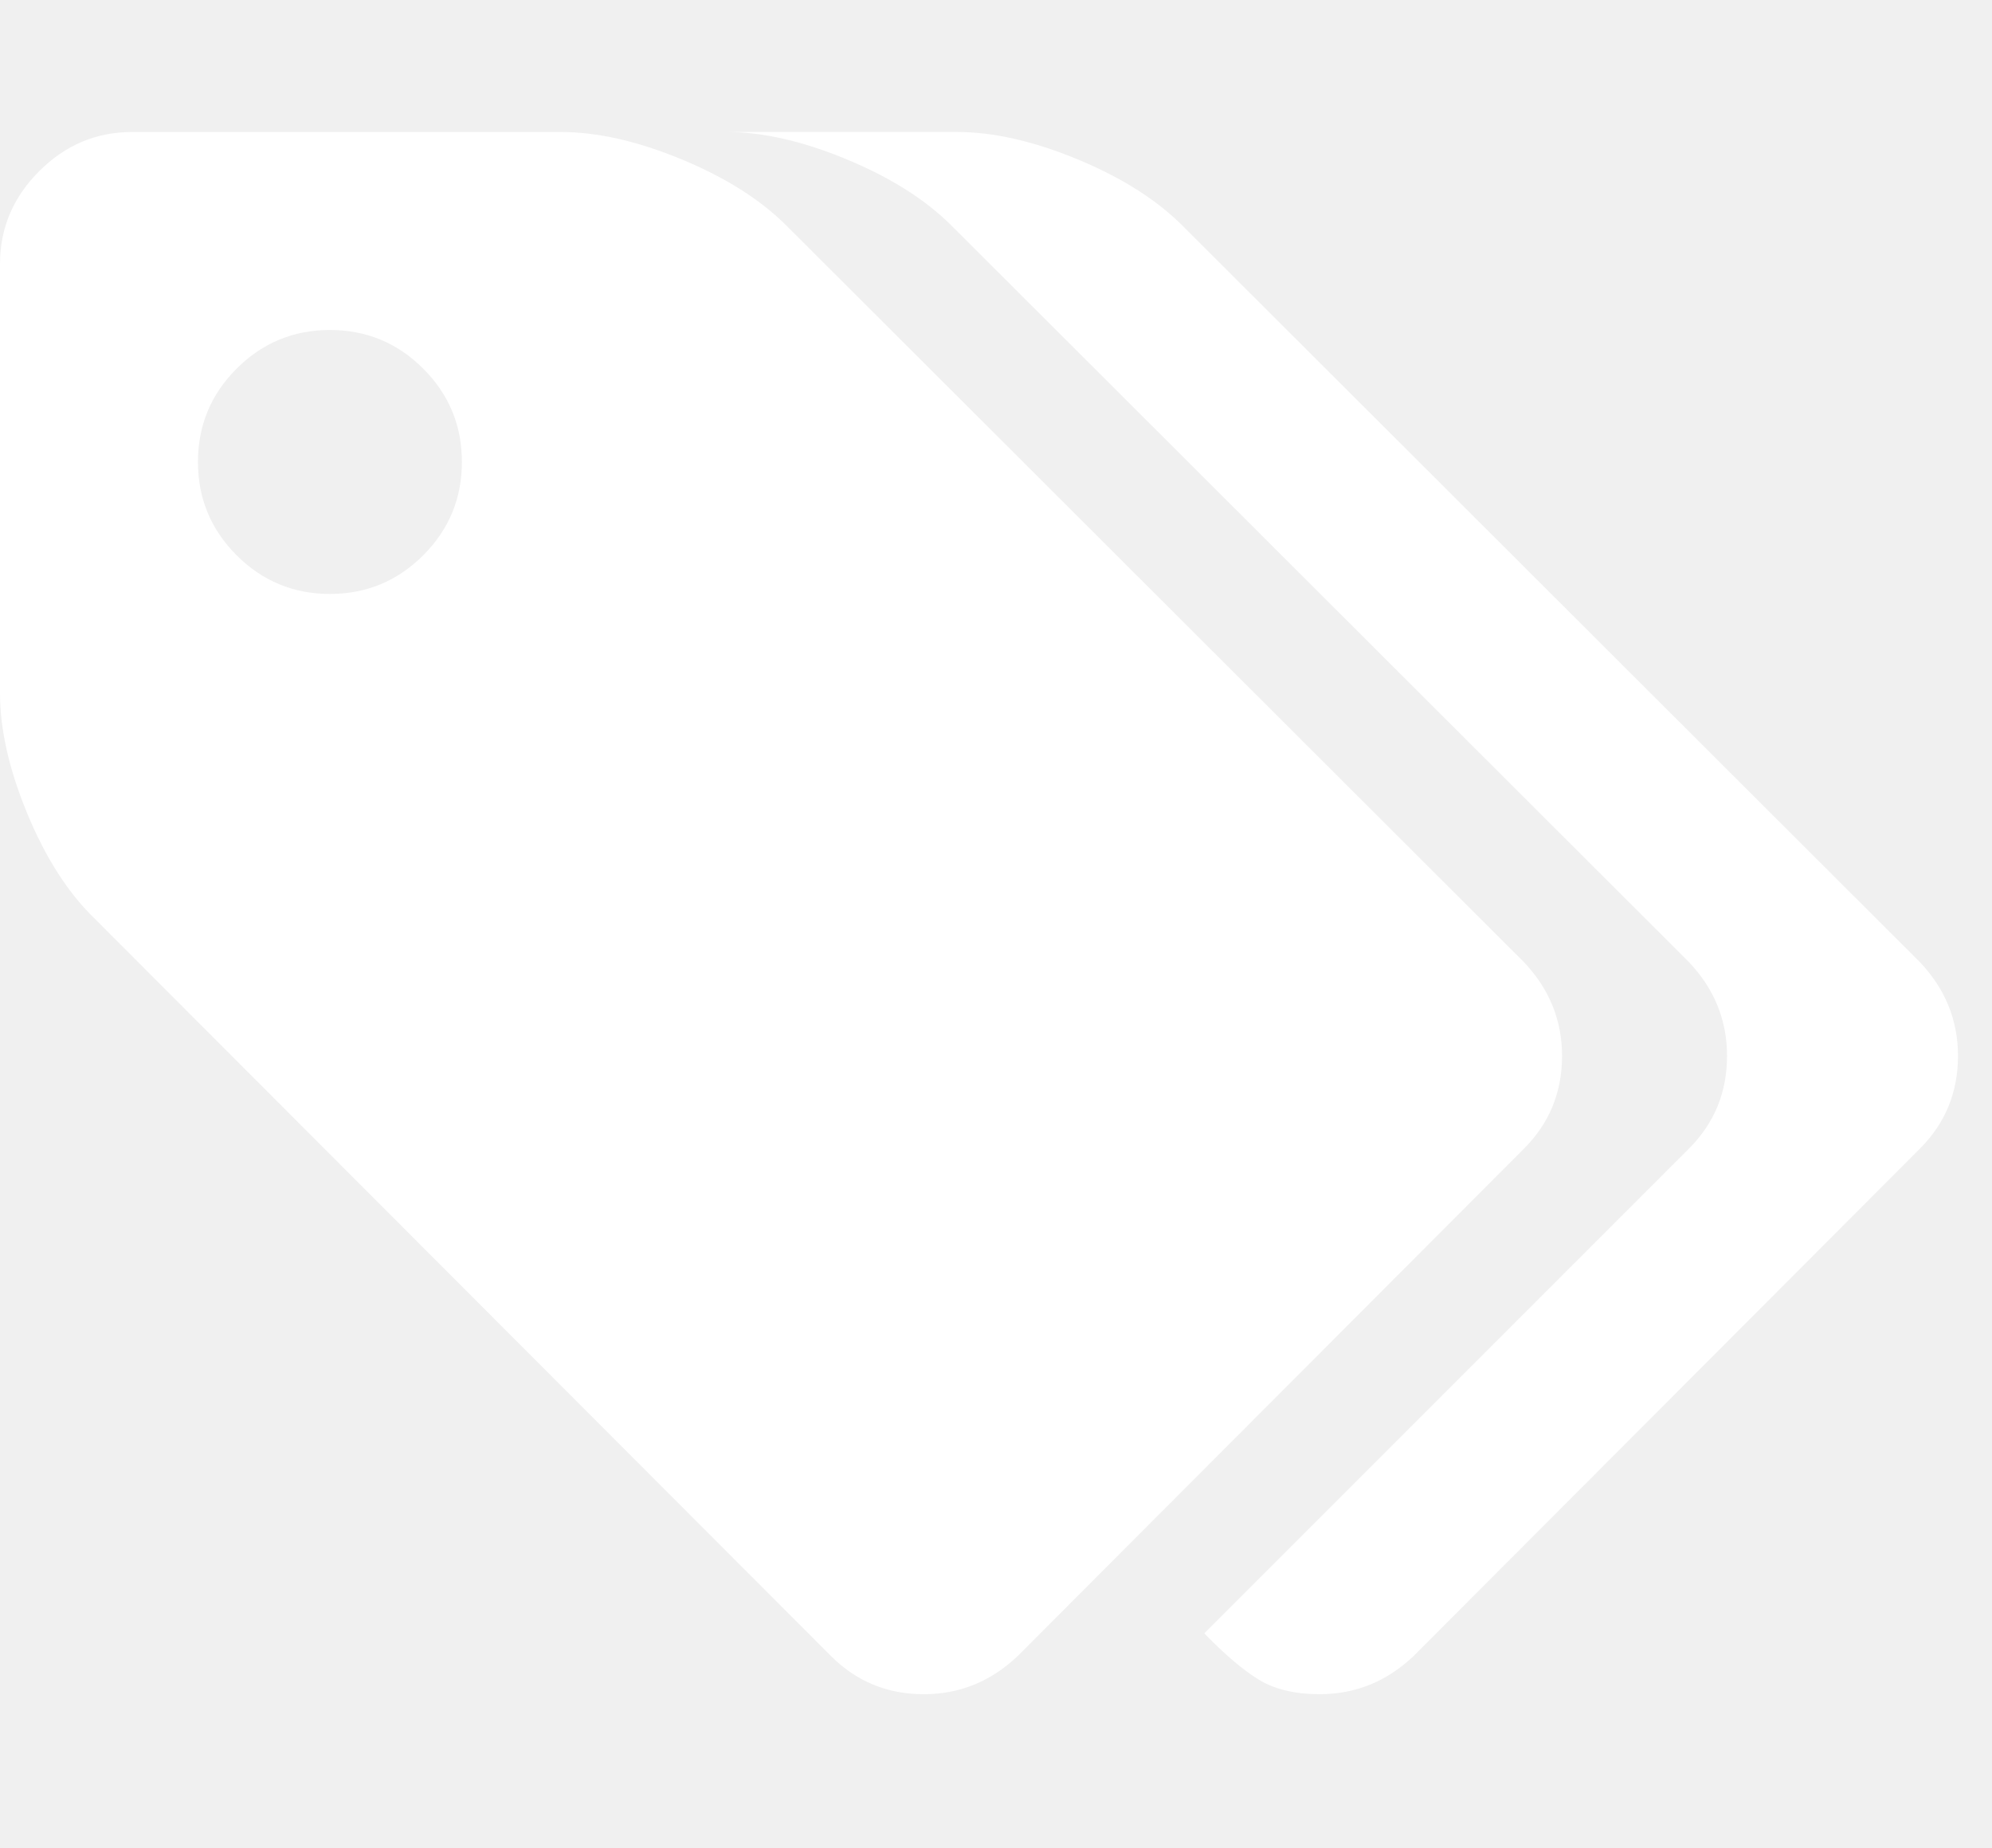
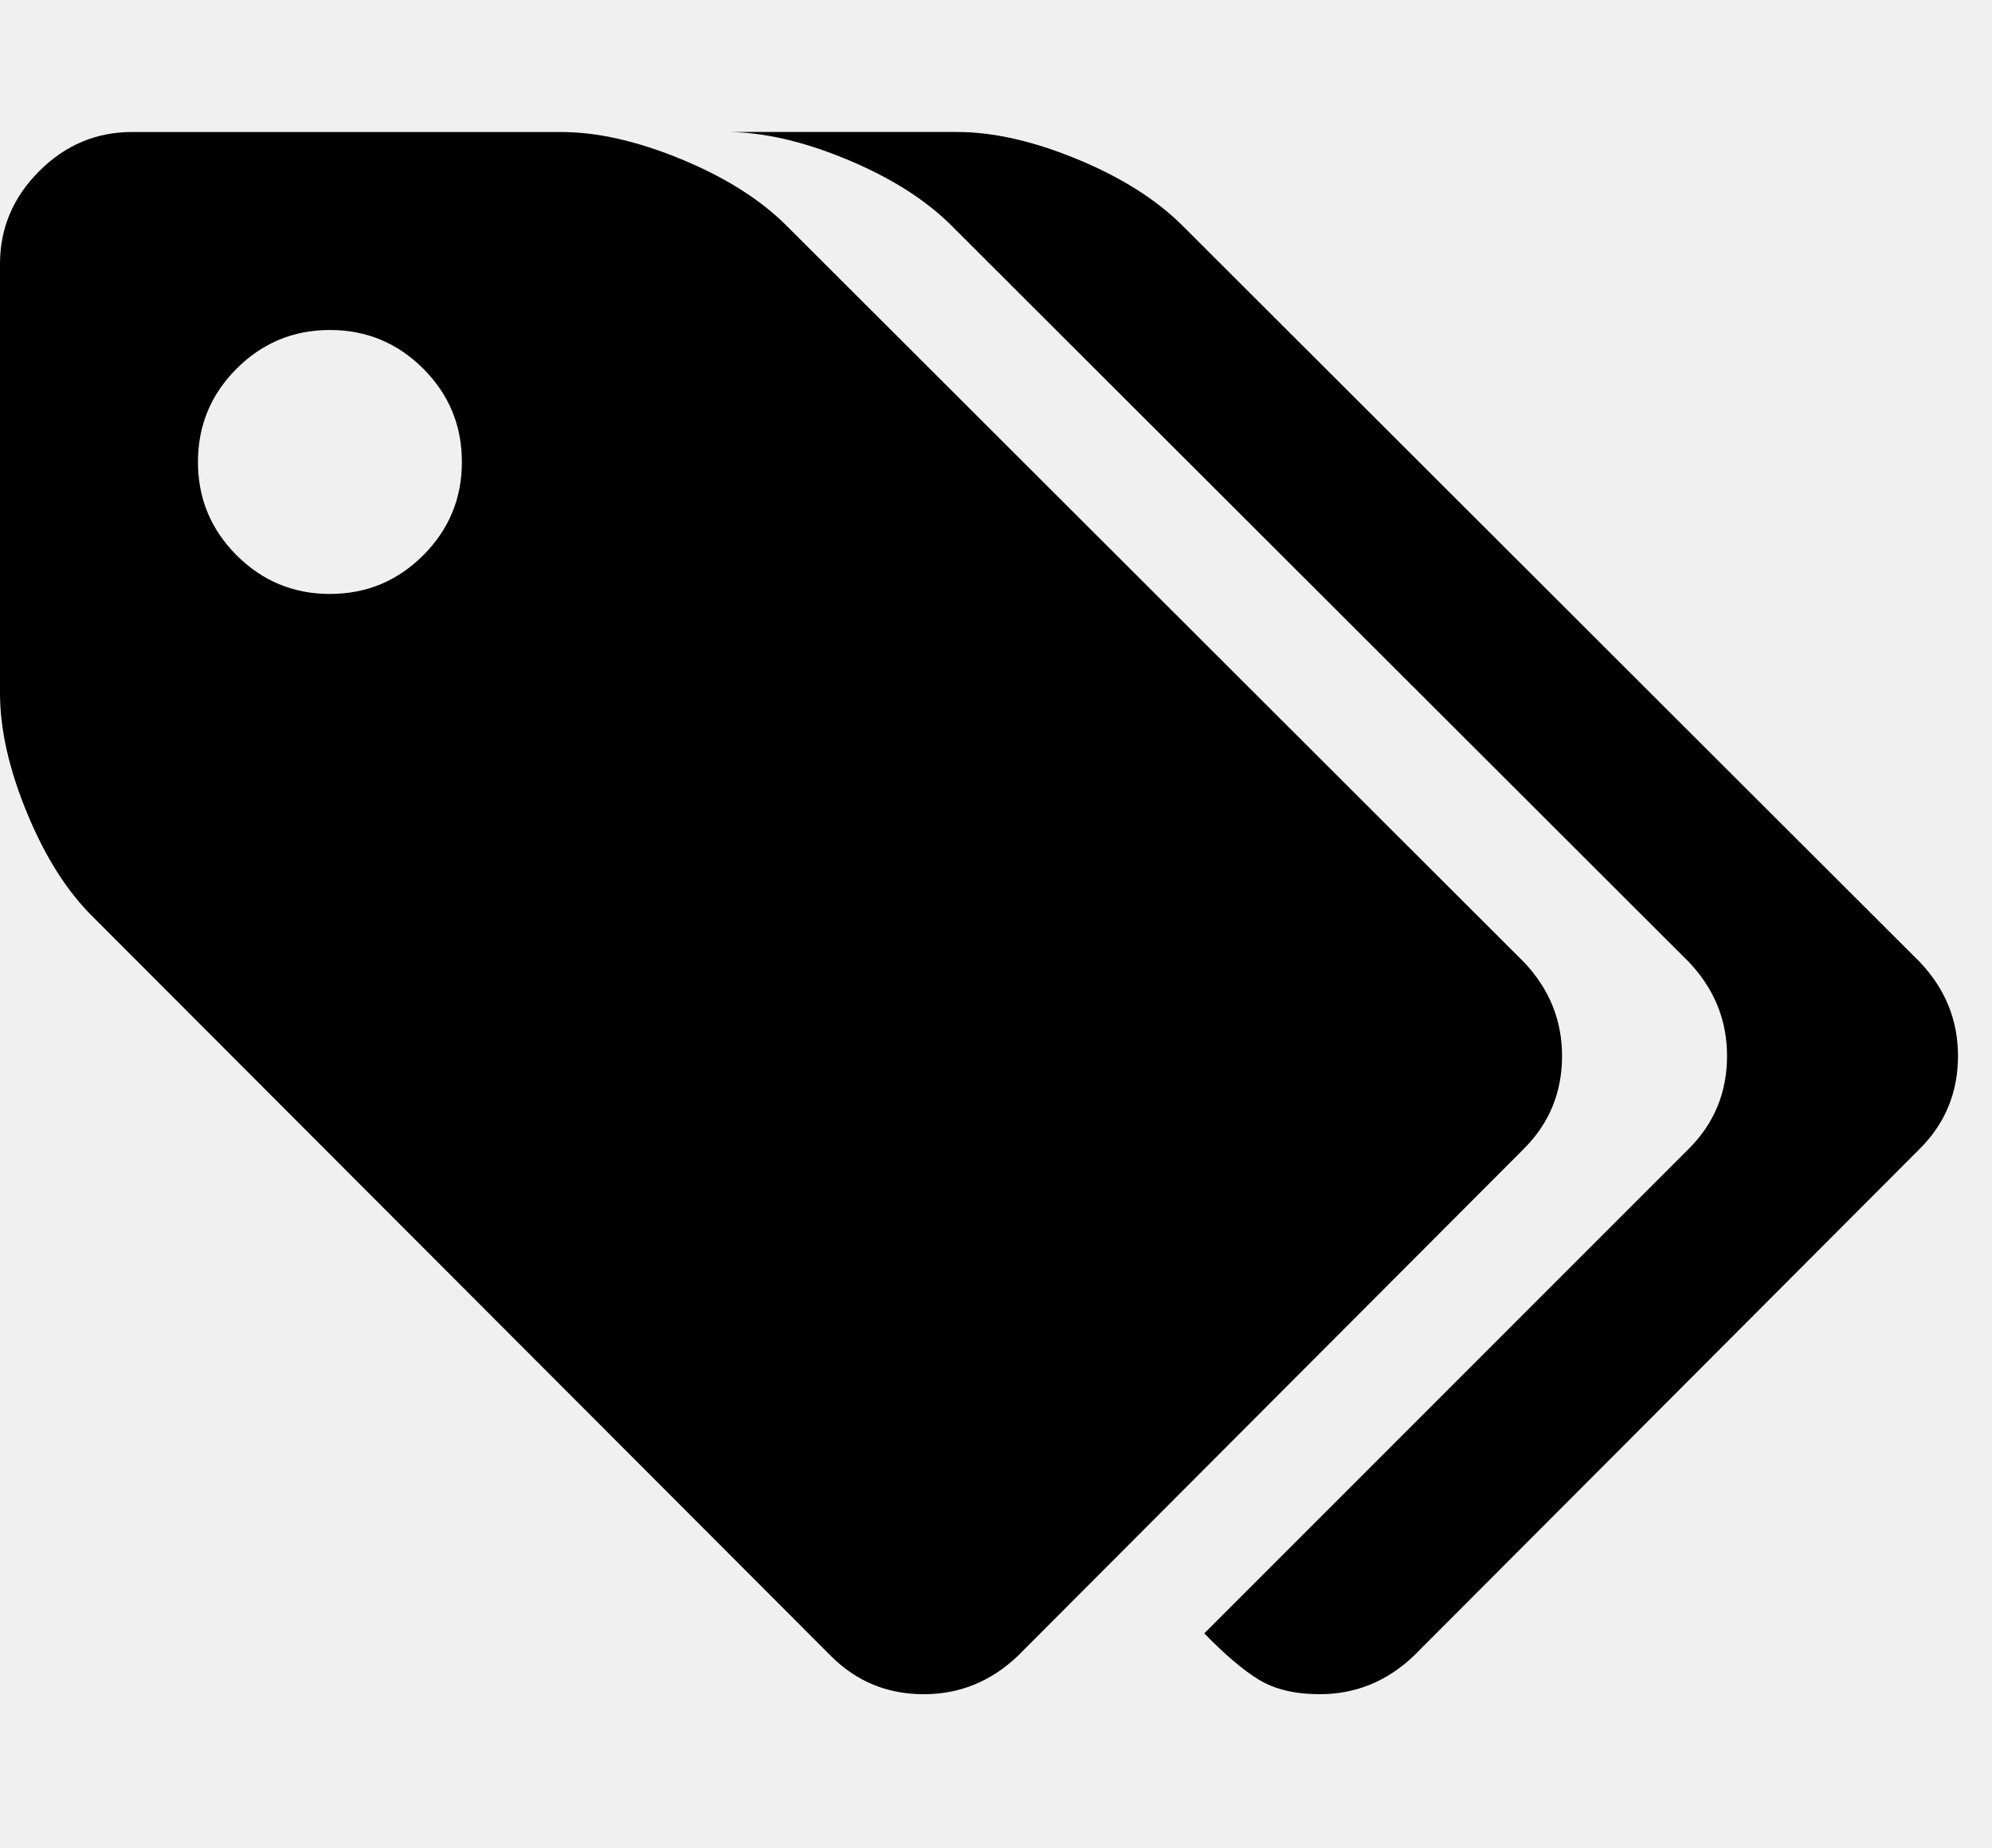
- <svg xmlns="http://www.w3.org/2000/svg" version="1.1" width="69" height="64" viewBox="0 0 69 64">
-   <g>
- </g>
-   <path d="M0 24v-14.857q0-1.857 1.357-3.214t3.214-1.357h14.857q1.893 0 4.179 0.946t3.643 2.304l25.536 25.5q1.321 1.393 1.321 3.25 0 1.893-1.321 3.214l-17.536 17.571q-1.393 1.321-3.25 1.321-1.893 0-3.214-1.321l-25.536-25.571q-1.357-1.321-2.304-3.607t-0.946-4.179zM6.857 16q0 1.893 1.339 3.232t3.232 1.339 3.232-1.339 1.339-3.232-1.339-3.232-3.232-1.339-3.232 1.339-1.339 3.232zM25.143 4.571h8q1.893 0 4.179 0.946t3.643 2.304l25.536 25.5q1.321 1.393 1.321 3.25 0 1.893-1.321 3.214l-17.536 17.571q-1.393 1.321-3.25 1.321-1.286 0-2.107-0.5t-1.893-1.607l16.786-16.786q1.321-1.321 1.321-3.214 0-1.857-1.321-3.25l-25.536-25.5q-1.357-1.357-3.643-2.304t-4.179-0.946z" fill="#ffffff" />
+ <svg xmlns="http://www.w3.org/2000/svg" version="1.1" viewBox="0 0 69 64">
+   <path d="M0 24v-14.857q0-1.857 1.357-3.214t3.214-1.357h14.857q1.893 0 4.179 0.946t3.643 2.304l25.536 25.5q1.321 1.393 1.321 3.25 0 1.893-1.321 3.214l-17.536 17.571q-1.393 1.321-3.25 1.321-1.893 0-3.214-1.321l-25.536-25.571q-1.357-1.321-2.304-3.607t-0.946-4.179zM6.857 16q0 1.893 1.339 3.232t3.232 1.339 3.232-1.339 1.339-3.232-1.339-3.232-3.232-1.339-3.232 1.339-1.339 3.232zM25.143 4.571h8q1.893 0 4.179 0.946t3.643 2.304l25.536 25.5q1.321 1.393 1.321 3.25 0 1.893-1.321 3.214l-17.536 17.571q-1.393 1.321-3.25 1.321-1.286 0-2.107-0.5t-1.893-1.607l16.786-16.786q1.321-1.321 1.321-3.214 0-1.857-1.321-3.25l-25.536-25.5q-1.357-1.357-3.643-2.304t-4.179-0.946z" fill="#000000" />
</svg>
